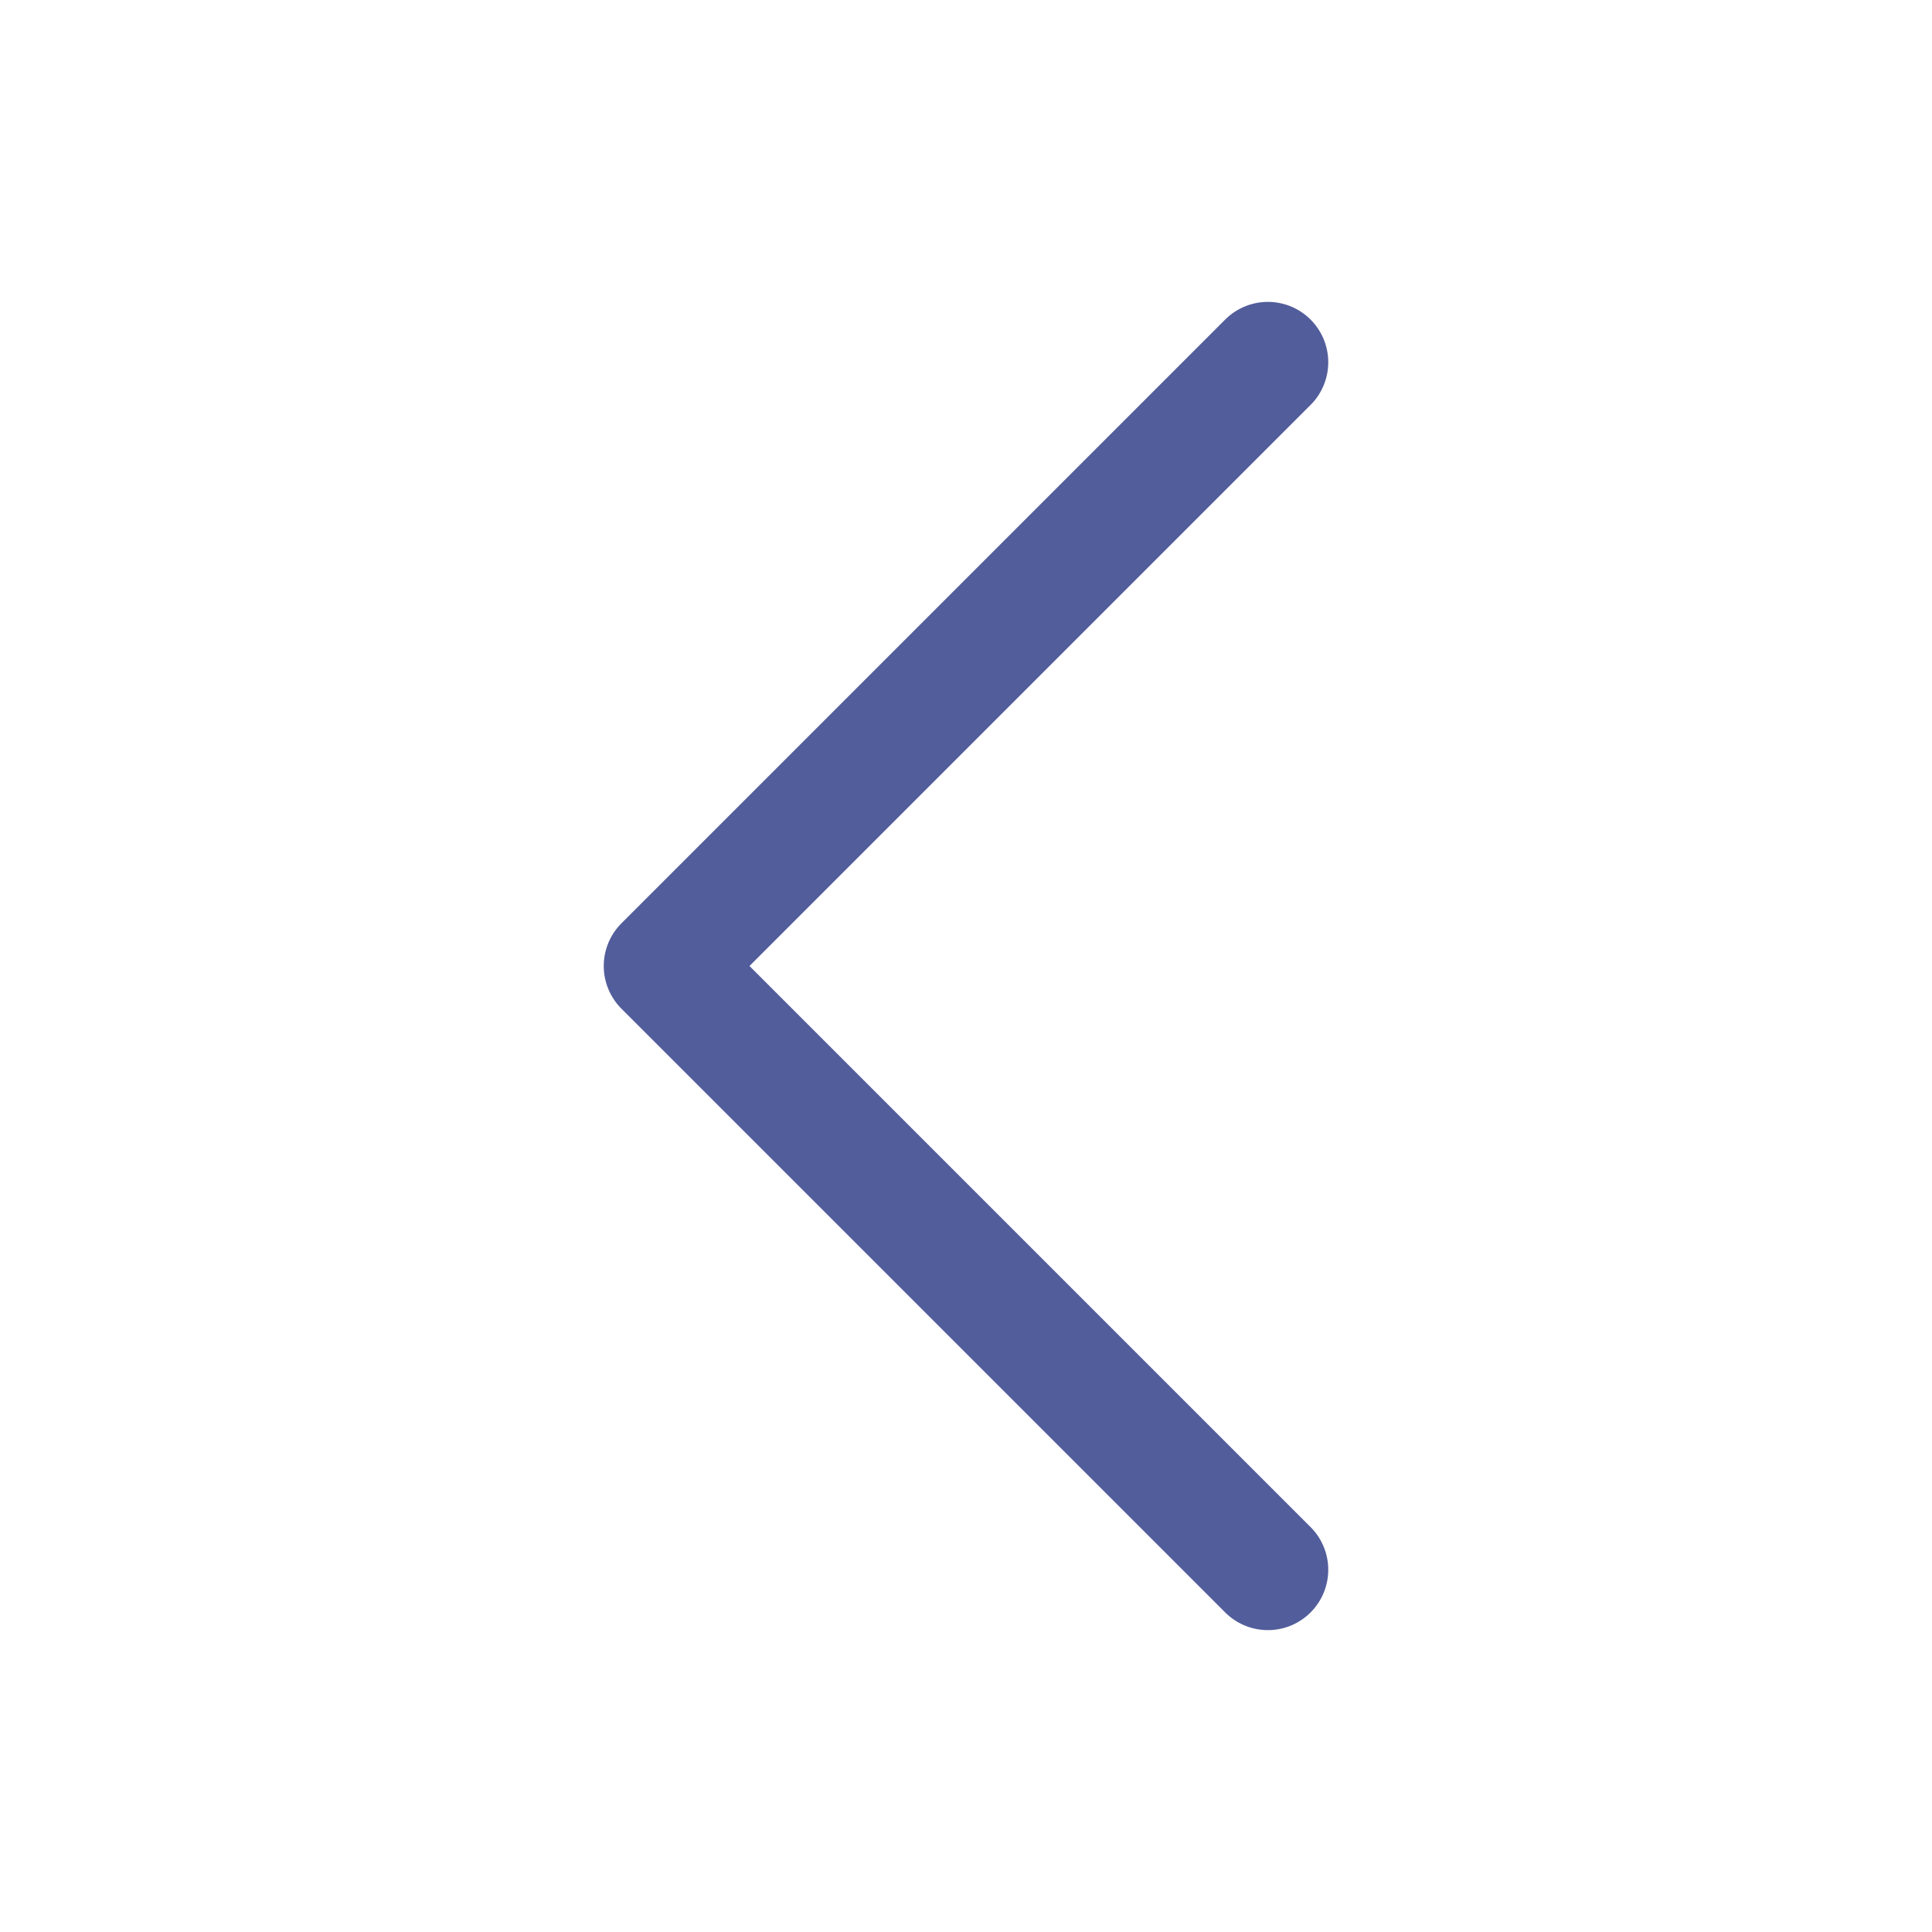
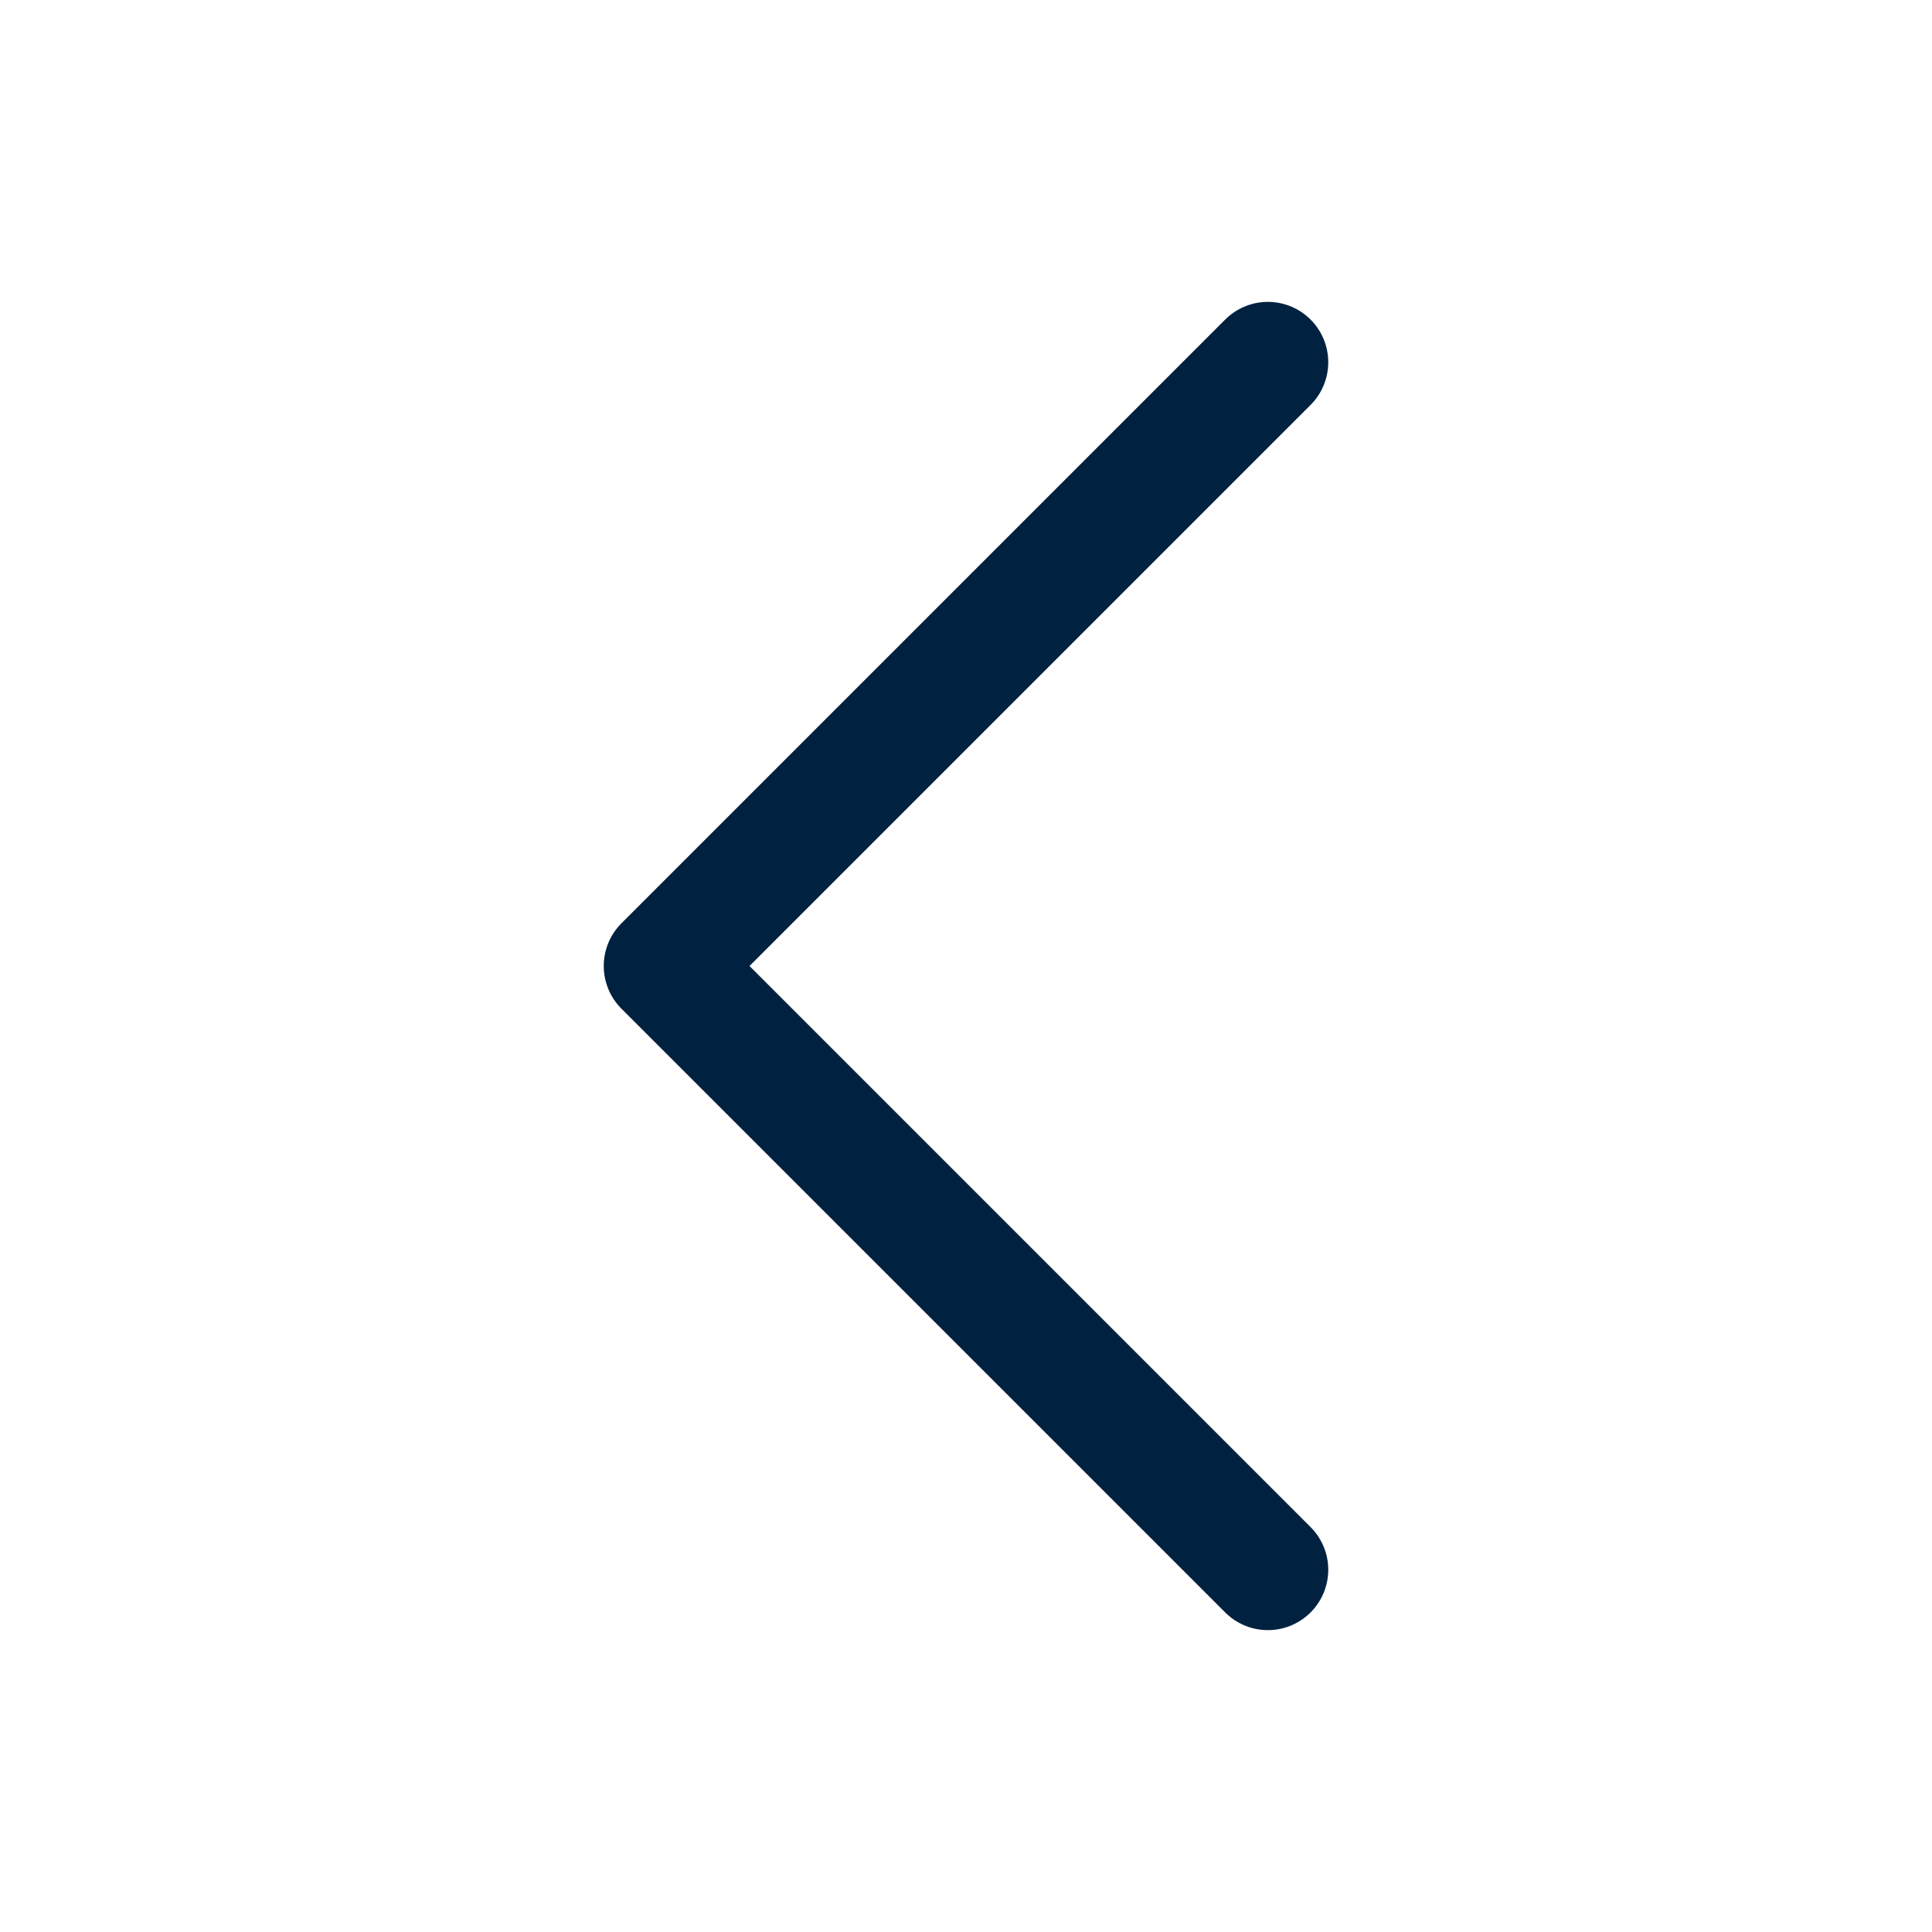
- <svg xmlns="http://www.w3.org/2000/svg" fill="none" viewBox="0 0 24 24" stroke-width="1.5" stroke="#525d9b" class="w-6 h-6">
+ <svg xmlns="http://www.w3.org/2000/svg" fill="none" viewBox="0 0 24 24" stroke-width="1.5" stroke="#002140" class="w-6 h-6">
  <path stroke-linecap="round" stroke-linejoin="round" d="M15.75 19.5L8.25 12l7.5-7.5" />
</svg>
